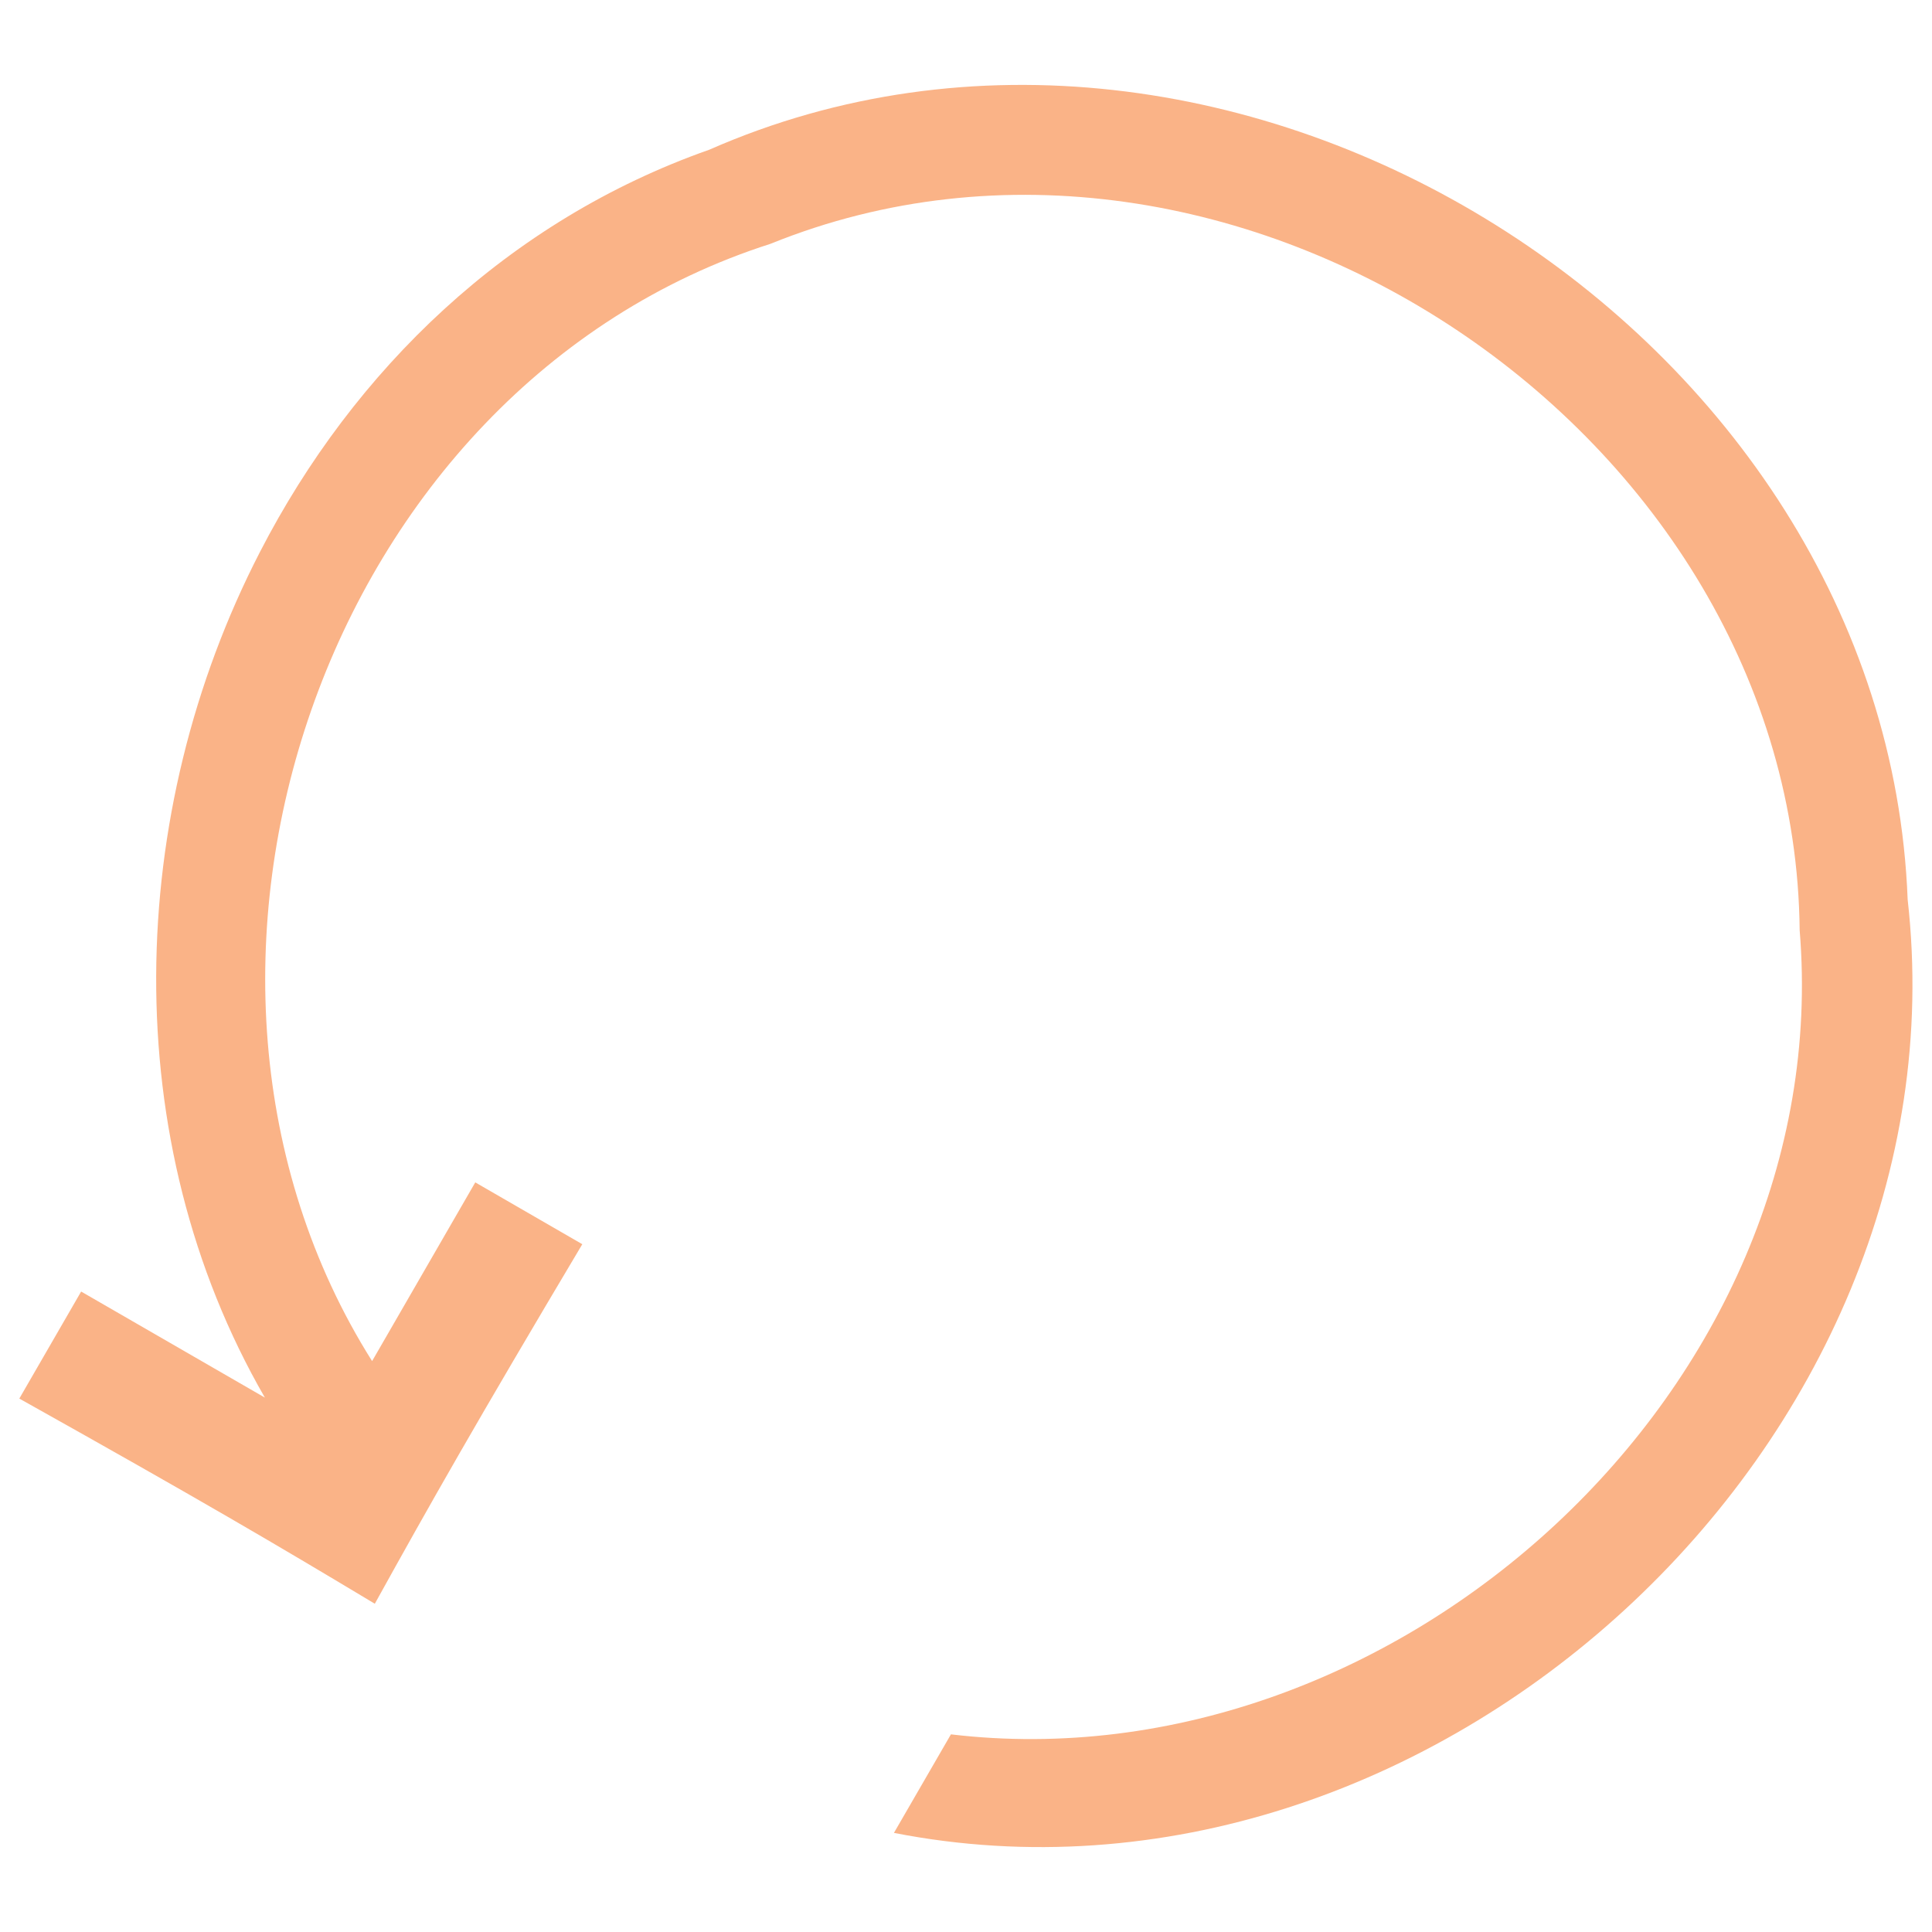
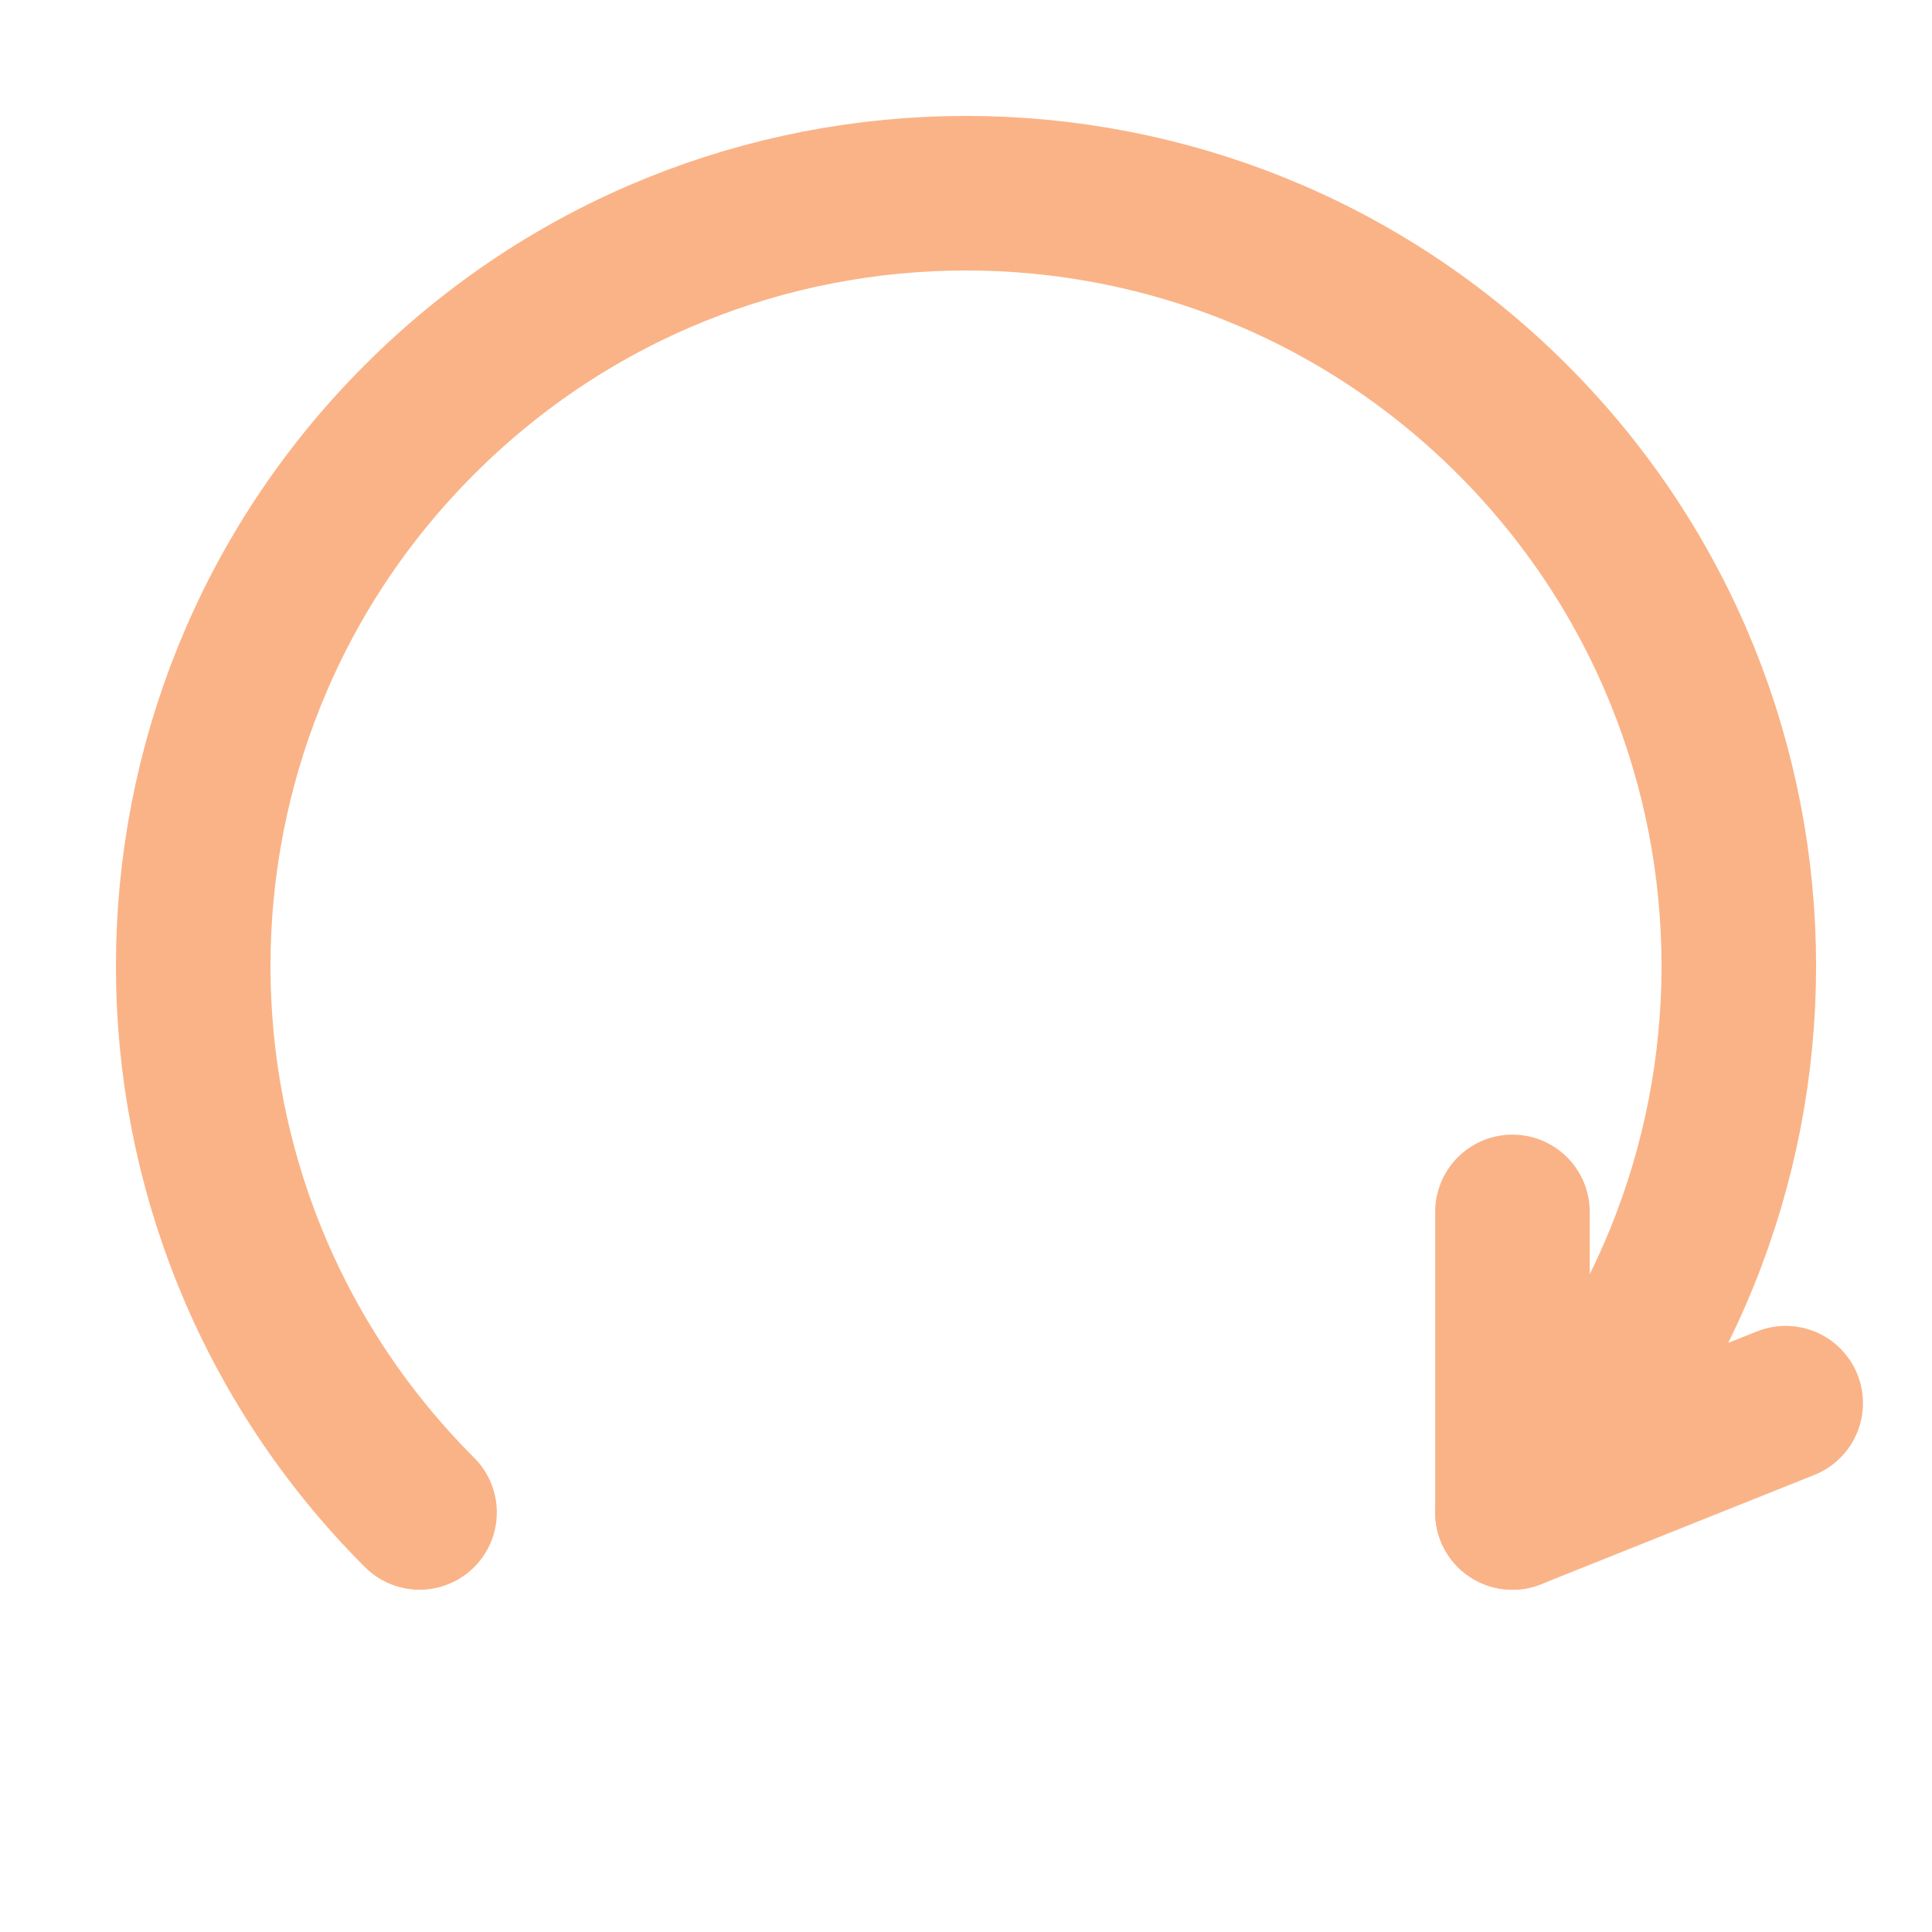
- <svg xmlns="http://www.w3.org/2000/svg" fill="#fab387" version="1.1" x="0px" y="0px" viewBox="0 0 1000 1000" enable-background="new 0 0 1000 1000" xml:space="preserve">
-   <g>
-     <path d="M134.6,285.6C64.9,420.7,60.1,590,137.1,723.4L42,668.5l-32,55.4c93.1,52.1,133.6,75.9,184,106.2c28.5-51.5,52.8-94.4,107.4-186.1L246,612l-53.4,92.5C65.4,502.7,167.2,200.3,398.8,126.2C638,29.3,929,223.5,931.5,481.5c19.6,236.7-208.9,443.6-439.3,416.2l-29.5,51c277.7,54.4,556.5-201.7,524.7-483.1C976.1,170.8,637.1-41.2,367.1,77.5C262.8,114.2,183.1,191.5,134.6,285.6z" />
+ <svg xmlns="http://www.w3.org/2000/svg" width="1000" height="1000" viewBox="0 0 1000 1000">
+   <g stroke="#fab387" stroke-width="80" stroke-linecap="round" stroke-linejoin="round" fill="none" opacity="1">
+     <path d="M500 900 A400 400 0 1 1 900 500" transform="rotate(45, 500, 500)" />
+     <path d="M790 390 L900 500 L960 360" transform="rotate(45, 500, 500)" />
  </g>
</svg>
